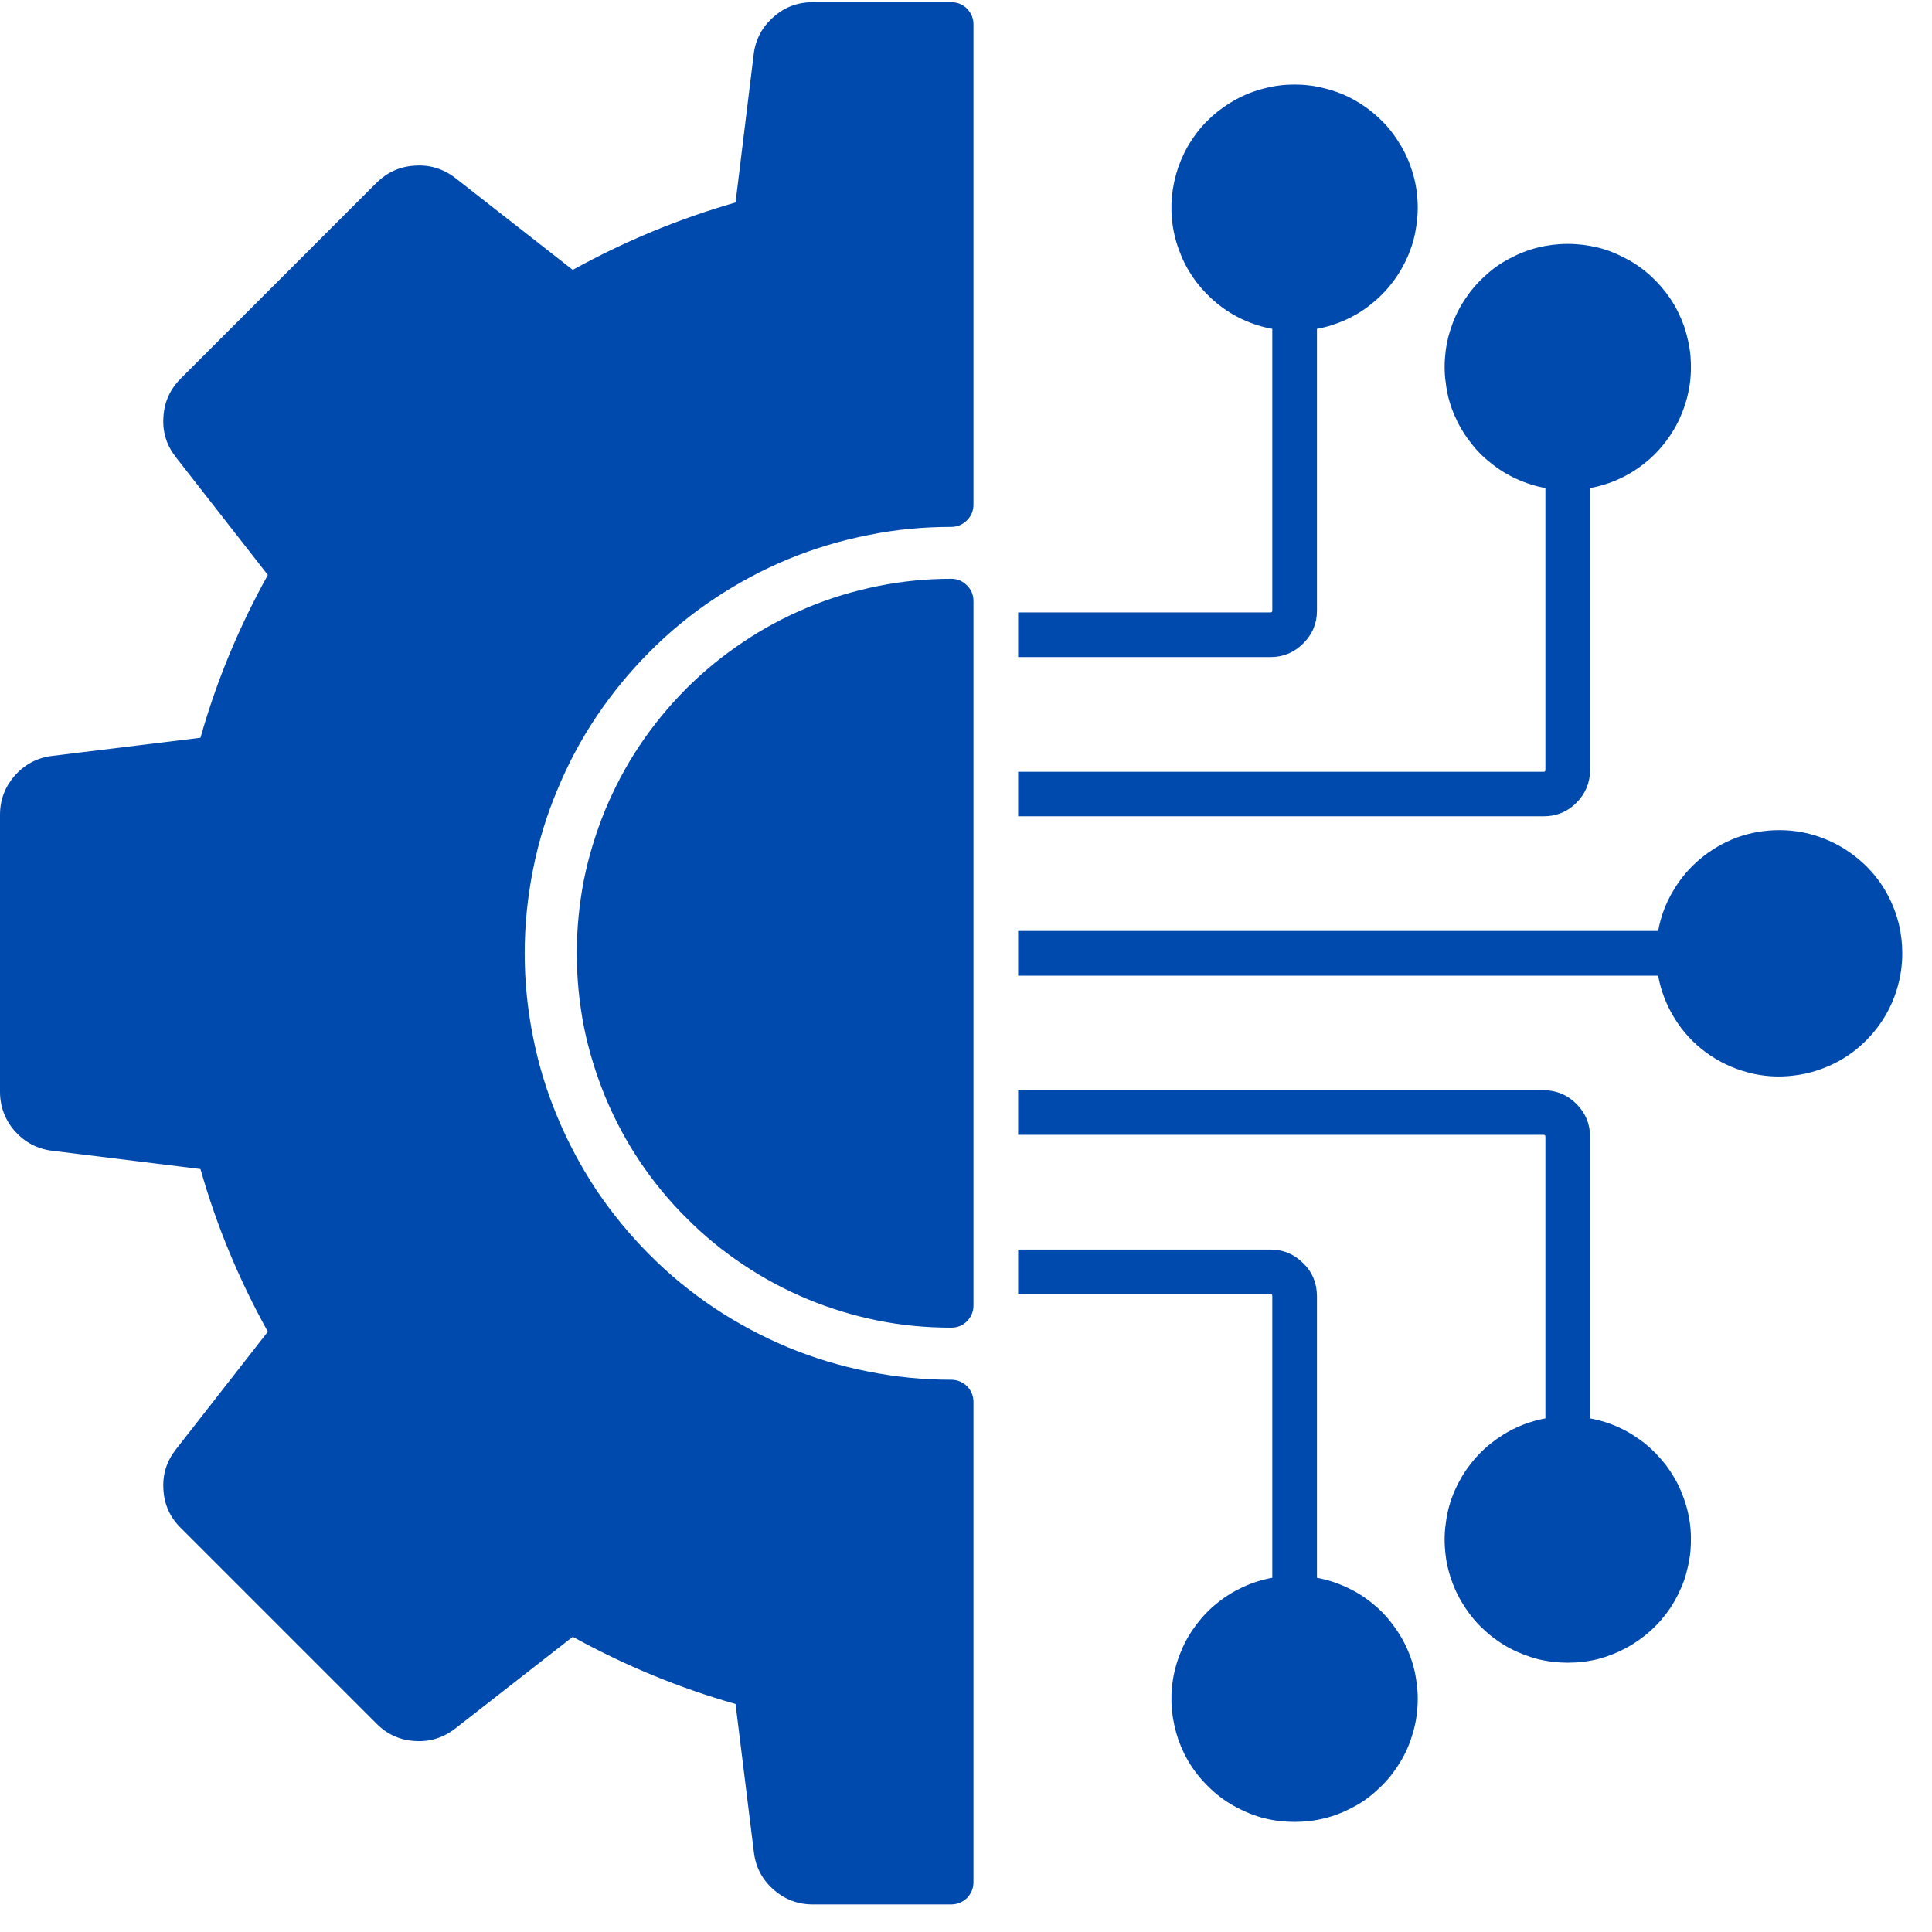
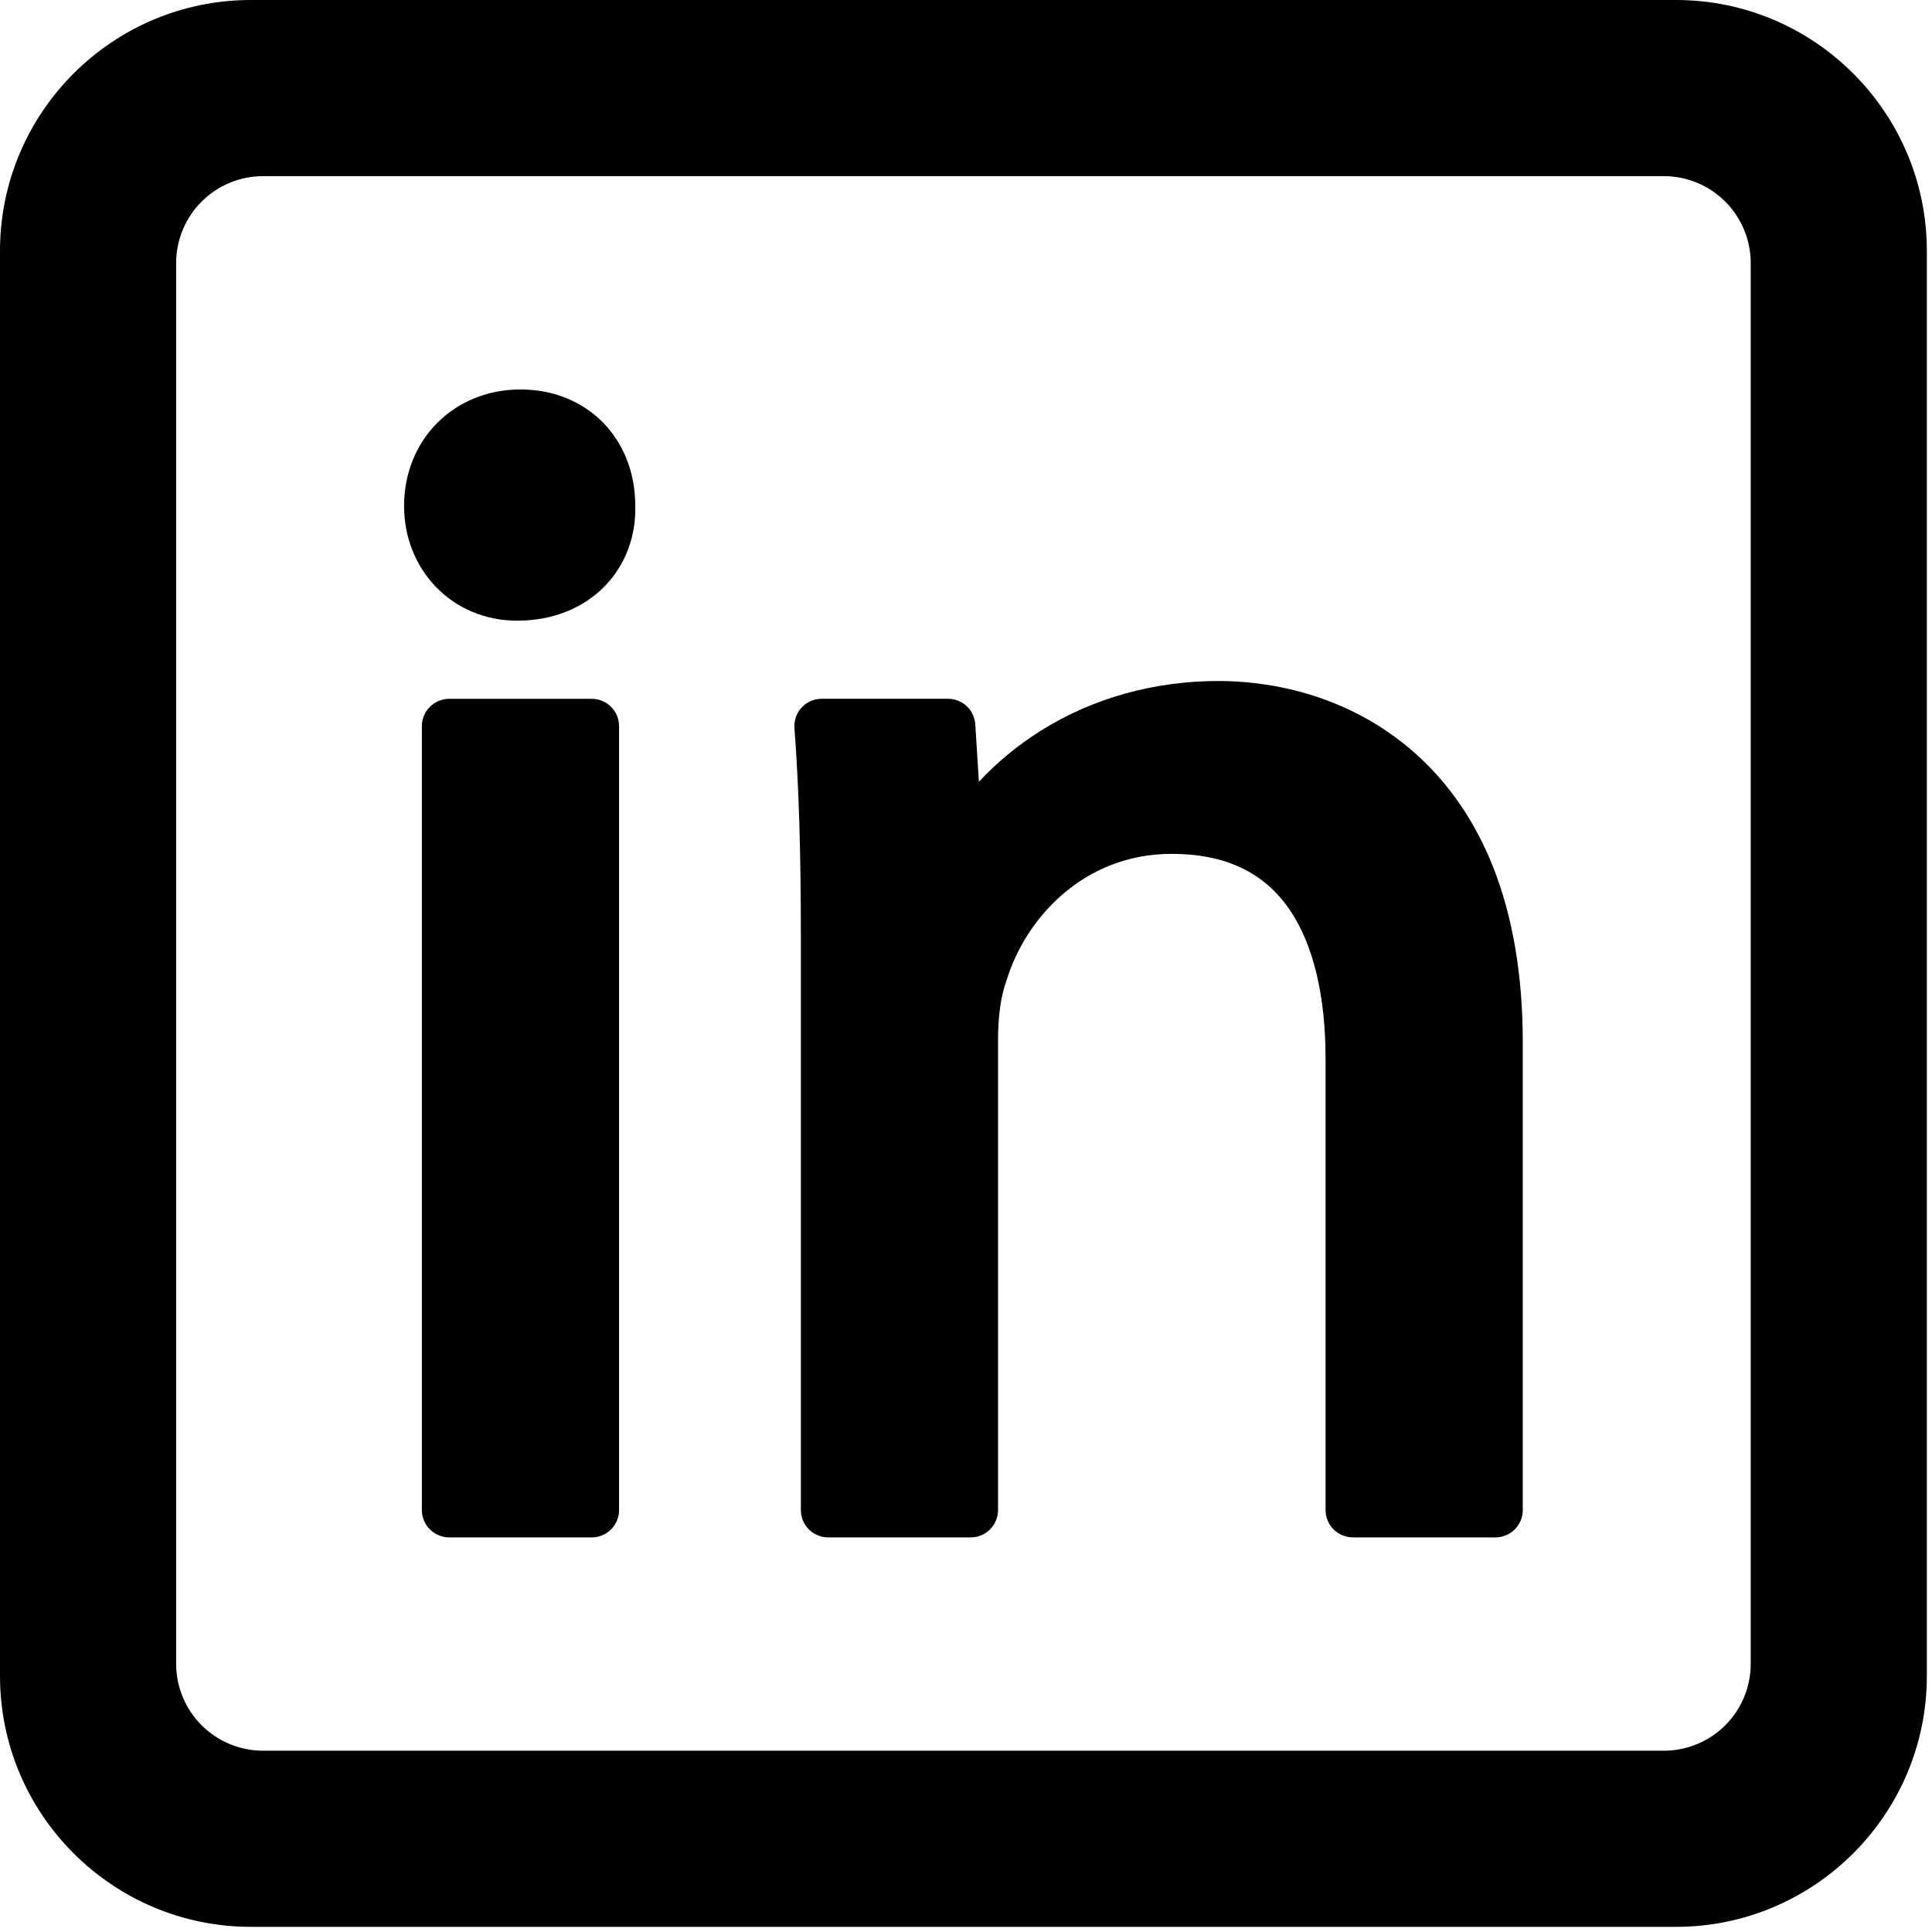
- <svg xmlns="http://www.w3.org/2000/svg" width="50" zoomAndPan="magnify" viewBox="0 0 37.5 37.5" height="50" preserveAspectRatio="xMidYMid meet" version="1.0">
-   <path fill="#004aad" d="M 19.762 22.027 L 19.762 21.16 L 29.965 21.16 C 30.211 21.164 30.422 21.25 30.598 21.426 C 30.773 21.602 30.863 21.812 30.863 22.062 L 30.863 27.531 C 31.059 27.566 31.246 27.625 31.426 27.707 C 31.605 27.789 31.77 27.895 31.926 28.016 C 32.078 28.141 32.215 28.281 32.336 28.438 C 32.453 28.594 32.555 28.766 32.629 28.945 C 32.707 29.129 32.762 29.316 32.793 29.512 C 32.824 29.707 32.828 29.902 32.812 30.102 C 32.793 30.297 32.75 30.488 32.688 30.676 C 32.621 30.859 32.535 31.035 32.426 31.203 C 32.316 31.367 32.188 31.516 32.043 31.648 C 31.895 31.781 31.734 31.895 31.562 31.988 C 31.387 32.082 31.207 32.152 31.016 32.203 C 30.824 32.25 30.629 32.273 30.43 32.273 C 30.234 32.273 30.039 32.25 29.848 32.203 C 29.656 32.152 29.473 32.082 29.297 31.988 C 29.125 31.895 28.965 31.781 28.82 31.648 C 28.672 31.516 28.547 31.367 28.438 31.203 C 28.328 31.035 28.238 30.859 28.176 30.676 C 28.109 30.488 28.066 30.297 28.051 30.102 C 28.031 29.902 28.039 29.707 28.07 29.512 C 28.098 29.316 28.152 29.129 28.23 28.945 C 28.309 28.766 28.406 28.594 28.527 28.438 C 28.645 28.281 28.781 28.141 28.938 28.016 C 29.09 27.895 29.258 27.789 29.438 27.707 C 29.617 27.625 29.805 27.566 29.996 27.531 L 29.996 22.062 C 29.996 22.039 29.984 22.027 29.965 22.027 Z M 19.762 25.117 L 24.66 25.117 C 24.684 25.117 24.695 25.129 24.695 25.152 L 24.695 30.625 C 24.5 30.66 24.312 30.719 24.133 30.801 C 23.953 30.883 23.789 30.984 23.633 31.109 C 23.48 31.23 23.344 31.371 23.223 31.531 C 23.105 31.688 23.004 31.855 22.93 32.039 C 22.852 32.219 22.797 32.41 22.766 32.605 C 22.734 32.801 22.73 32.996 22.746 33.191 C 22.766 33.387 22.809 33.578 22.871 33.766 C 22.938 33.953 23.023 34.129 23.133 34.293 C 23.242 34.457 23.371 34.605 23.516 34.738 C 23.664 34.875 23.824 34.988 23.996 35.078 C 24.172 35.172 24.352 35.246 24.543 35.293 C 24.734 35.34 24.93 35.363 25.129 35.363 C 25.324 35.363 25.52 35.34 25.711 35.293 C 25.902 35.246 26.086 35.172 26.262 35.078 C 26.434 34.988 26.594 34.875 26.738 34.738 C 26.887 34.605 27.012 34.457 27.121 34.293 C 27.23 34.129 27.32 33.953 27.383 33.766 C 27.449 33.578 27.492 33.387 27.508 33.191 C 27.527 32.996 27.52 32.801 27.488 32.605 C 27.461 32.41 27.406 32.219 27.328 32.039 C 27.25 31.855 27.152 31.688 27.031 31.531 C 26.914 31.371 26.777 31.23 26.621 31.109 C 26.469 30.984 26.301 30.883 26.121 30.801 C 25.941 30.719 25.754 30.66 25.562 30.625 L 25.562 25.152 C 25.559 24.906 25.473 24.691 25.297 24.52 C 25.121 24.344 24.91 24.254 24.66 24.254 L 19.762 24.254 Z M 19.762 12.754 L 19.762 11.887 L 24.66 11.887 C 24.684 11.887 24.695 11.875 24.695 11.852 L 24.695 6.383 C 24.5 6.348 24.312 6.289 24.133 6.207 C 23.953 6.125 23.789 6.023 23.633 5.898 C 23.48 5.773 23.344 5.633 23.223 5.477 C 23.105 5.32 23.004 5.148 22.93 4.969 C 22.852 4.785 22.797 4.598 22.766 4.402 C 22.734 4.207 22.73 4.012 22.746 3.816 C 22.766 3.617 22.809 3.426 22.871 3.242 C 22.938 3.055 23.023 2.879 23.133 2.715 C 23.242 2.547 23.371 2.398 23.516 2.266 C 23.664 2.133 23.824 2.02 23.996 1.926 C 24.172 1.832 24.352 1.762 24.543 1.715 C 24.734 1.664 24.93 1.641 25.129 1.641 C 25.324 1.641 25.52 1.664 25.711 1.715 C 25.902 1.762 26.086 1.832 26.262 1.926 C 26.434 2.02 26.594 2.133 26.738 2.266 C 26.887 2.398 27.012 2.547 27.121 2.715 C 27.23 2.879 27.32 3.055 27.383 3.242 C 27.449 3.426 27.492 3.617 27.508 3.816 C 27.527 4.012 27.52 4.207 27.488 4.402 C 27.461 4.598 27.406 4.785 27.328 4.969 C 27.25 5.148 27.152 5.32 27.031 5.477 C 26.914 5.633 26.777 5.773 26.621 5.898 C 26.469 6.023 26.301 6.125 26.121 6.207 C 25.941 6.289 25.754 6.348 25.562 6.383 L 25.562 11.852 C 25.562 12.102 25.473 12.312 25.297 12.488 C 25.121 12.664 24.91 12.754 24.66 12.754 Z M 19.762 15.844 L 29.965 15.844 C 30.211 15.844 30.422 15.758 30.598 15.582 C 30.773 15.406 30.863 15.191 30.863 14.945 L 30.863 9.473 C 31.059 9.438 31.246 9.379 31.426 9.297 C 31.605 9.215 31.77 9.113 31.926 8.988 C 32.078 8.867 32.215 8.727 32.336 8.566 C 32.453 8.41 32.555 8.242 32.629 8.059 C 32.707 7.879 32.762 7.688 32.793 7.492 C 32.824 7.297 32.828 7.102 32.812 6.906 C 32.793 6.711 32.75 6.52 32.688 6.332 C 32.621 6.145 32.535 5.969 32.426 5.805 C 32.316 5.641 32.188 5.492 32.043 5.359 C 31.895 5.223 31.734 5.109 31.562 5.02 C 31.387 4.926 31.207 4.852 31.016 4.805 C 30.824 4.758 30.629 4.734 30.43 4.734 C 30.234 4.734 30.039 4.758 29.848 4.805 C 29.656 4.852 29.473 4.926 29.297 5.02 C 29.125 5.109 28.965 5.223 28.82 5.359 C 28.672 5.492 28.547 5.641 28.438 5.805 C 28.328 5.969 28.238 6.145 28.176 6.332 C 28.109 6.52 28.066 6.711 28.051 6.906 C 28.031 7.102 28.039 7.297 28.07 7.492 C 28.098 7.688 28.152 7.879 28.23 8.059 C 28.309 8.242 28.406 8.41 28.527 8.566 C 28.645 8.727 28.781 8.867 28.938 8.988 C 29.09 9.113 29.258 9.215 29.438 9.297 C 29.617 9.379 29.805 9.438 29.996 9.473 L 29.996 14.945 C 29.996 14.969 29.984 14.98 29.965 14.98 L 19.762 14.98 Z M 18.895 18.07 L 18.895 25.34 C 18.895 25.457 18.852 25.559 18.77 25.645 C 18.684 25.73 18.582 25.77 18.461 25.77 C 17.984 25.77 17.512 25.727 17.043 25.633 C 16.578 25.539 16.121 25.402 15.68 25.219 C 15.238 25.035 14.82 24.812 14.426 24.547 C 14.027 24.281 13.66 23.98 13.324 23.641 C 12.984 23.305 12.684 22.938 12.418 22.543 C 12.152 22.145 11.93 21.727 11.746 21.285 C 11.566 20.844 11.426 20.391 11.332 19.922 C 11.242 19.453 11.195 18.98 11.195 18.504 C 11.195 18.027 11.242 17.555 11.332 17.086 C 11.426 16.617 11.566 16.164 11.746 15.723 C 11.93 15.281 12.152 14.863 12.418 14.465 C 12.684 14.07 12.984 13.703 13.324 13.363 C 13.66 13.027 14.027 12.727 14.426 12.461 C 14.82 12.195 15.238 11.973 15.68 11.789 C 16.121 11.605 16.578 11.469 17.043 11.375 C 17.512 11.281 17.984 11.234 18.461 11.234 C 18.582 11.234 18.684 11.277 18.77 11.363 C 18.852 11.445 18.895 11.547 18.895 11.668 Z M 34.535 16.113 C 34.254 16.113 33.984 16.16 33.719 16.254 C 33.457 16.352 33.219 16.488 33.004 16.668 C 32.789 16.848 32.613 17.055 32.473 17.297 C 32.328 17.539 32.234 17.797 32.184 18.07 L 19.762 18.07 L 19.762 18.938 L 32.184 18.938 C 32.238 19.234 32.348 19.516 32.508 19.773 C 32.668 20.031 32.871 20.25 33.117 20.43 C 33.363 20.609 33.633 20.738 33.93 20.816 C 34.223 20.895 34.52 20.914 34.824 20.875 C 35.125 20.84 35.41 20.746 35.68 20.602 C 35.945 20.457 36.176 20.266 36.371 20.031 C 36.566 19.797 36.711 19.535 36.805 19.246 C 36.898 18.957 36.938 18.66 36.918 18.359 C 36.902 18.055 36.828 17.766 36.699 17.488 C 36.57 17.211 36.395 16.969 36.172 16.762 C 35.949 16.555 35.699 16.395 35.414 16.281 C 35.133 16.168 34.84 16.113 34.535 16.113 Z M 1.012 22.336 L 3.891 22.691 C 4.203 23.793 4.641 24.844 5.199 25.848 L 3.414 28.133 C 3.234 28.363 3.152 28.621 3.172 28.914 C 3.188 29.203 3.301 29.453 3.508 29.656 L 7.309 33.457 C 7.516 33.664 7.762 33.777 8.055 33.793 C 8.344 33.812 8.605 33.73 8.836 33.551 L 11.117 31.77 C 12.121 32.324 13.176 32.762 14.277 33.074 L 14.633 35.953 C 14.668 36.242 14.793 36.48 15.012 36.676 C 15.23 36.867 15.484 36.965 15.773 36.965 L 18.461 36.965 C 18.582 36.965 18.684 36.922 18.77 36.84 C 18.852 36.754 18.895 36.652 18.895 36.531 L 18.895 27.215 C 18.895 27.094 18.852 26.992 18.77 26.906 C 18.684 26.824 18.582 26.781 18.461 26.781 C 17.918 26.781 17.379 26.727 16.848 26.621 C 16.312 26.516 15.797 26.359 15.293 26.152 C 14.793 25.941 14.316 25.688 13.863 25.387 C 13.41 25.082 12.992 24.742 12.609 24.355 C 12.227 23.973 11.883 23.555 11.578 23.102 C 11.277 22.648 11.023 22.172 10.816 21.672 C 10.605 21.168 10.449 20.652 10.344 20.117 C 10.238 19.586 10.184 19.047 10.184 18.504 C 10.184 17.961 10.238 17.422 10.344 16.887 C 10.449 16.355 10.605 15.836 10.816 15.336 C 11.023 14.832 11.277 14.355 11.578 13.906 C 11.883 13.453 12.227 13.035 12.609 12.652 C 12.992 12.266 13.41 11.922 13.863 11.621 C 14.316 11.32 14.793 11.062 15.293 10.855 C 15.797 10.648 16.312 10.492 16.848 10.387 C 17.379 10.277 17.918 10.227 18.461 10.227 C 18.582 10.227 18.684 10.184 18.77 10.098 C 18.852 10.016 18.895 9.914 18.895 9.793 L 18.895 0.473 C 18.895 0.355 18.852 0.254 18.77 0.168 C 18.684 0.082 18.582 0.043 18.461 0.043 L 15.773 0.043 C 15.484 0.043 15.227 0.137 15.012 0.332 C 14.793 0.523 14.664 0.766 14.629 1.055 L 14.277 3.93 C 13.176 4.246 12.121 4.684 11.117 5.238 L 8.836 3.453 C 8.605 3.277 8.344 3.195 8.055 3.215 C 7.762 3.23 7.516 3.344 7.309 3.547 L 3.508 7.348 C 3.301 7.555 3.188 7.805 3.172 8.094 C 3.152 8.387 3.234 8.645 3.414 8.875 L 5.199 11.16 C 4.641 12.164 4.203 13.215 3.891 14.32 L 1.012 14.672 C 0.723 14.707 0.484 14.836 0.289 15.051 C 0.098 15.27 0 15.523 0 15.816 L 0 21.191 C 0 21.48 0.098 21.738 0.289 21.957 C 0.484 22.172 0.723 22.301 1.012 22.336 Z M 1.012 22.336 " fill-opacity="1" fill-rule="evenodd" />
+ <svg xmlns="http://www.w3.org/2000/svg" width="250" zoomAndPan="magnify" viewBox="0 0 187.5 187.5" height="250" preserveAspectRatio="xMidYMid meet" version="1.0">
+   <path fill="#000000" d="M 43.594 67.82 L 57.426 67.82 C 57.777 67.82 58.117 67.887 58.441 68.023 C 58.766 68.156 59.055 68.348 59.301 68.598 C 59.551 68.848 59.742 69.133 59.879 69.457 C 60.012 69.781 60.078 70.121 60.078 70.473 L 60.078 146.551 C 60.078 146.902 60.012 147.242 59.879 147.566 C 59.742 147.891 59.551 148.176 59.301 148.426 C 59.055 148.676 58.766 148.867 58.441 149 C 58.117 149.137 57.777 149.203 57.426 149.203 L 43.594 149.203 C 43.242 149.203 42.906 149.137 42.582 149 C 42.254 148.867 41.969 148.676 41.719 148.426 C 41.473 148.176 41.277 147.891 41.145 147.566 C 41.012 147.242 40.941 146.902 40.941 146.551 L 40.941 70.473 C 40.941 70.121 41.012 69.781 41.145 69.457 C 41.277 69.133 41.473 68.848 41.719 68.598 C 41.969 68.348 42.254 68.156 42.582 68.023 C 42.906 67.887 43.242 67.82 43.594 67.82 Z M 43.594 67.82 " fill-opacity="1" fill-rule="nonzero" />
+   <path fill="#000000" d="M 61.652 49.051 C 61.633 42.527 56.953 37.797 50.512 37.797 C 44.07 37.797 39.215 42.656 39.215 49.098 C 39.215 52.094 40.309 54.883 42.293 56.945 C 44.332 59.07 47.141 60.238 50.195 60.238 C 53.586 60.238 56.609 59.043 58.715 56.863 C 60.688 54.82 61.73 52.066 61.652 49.098 C 61.652 49.082 61.652 49.07 61.652 49.051 Z M 61.652 49.051 " fill-opacity="1" fill-rule="nonzero" />
+   <path fill="#000000" d="M 137.414 73.172 C 130.527 67.012 122.457 66.09 118.258 66.09 C 111.984 66.09 106.008 67.766 100.969 70.941 C 98.766 72.328 96.777 73.969 95 75.871 L 94.652 70.301 C 94.629 69.965 94.547 69.645 94.402 69.336 C 94.262 69.031 94.066 68.762 93.82 68.531 C 93.57 68.301 93.293 68.125 92.977 68 C 92.664 67.875 92.336 67.816 92 67.816 L 79.746 67.816 C 79.379 67.816 79.023 67.891 78.684 68.035 C 78.348 68.184 78.051 68.395 77.801 68.664 C 77.551 68.934 77.363 69.242 77.242 69.594 C 77.121 69.941 77.074 70.297 77.102 70.668 C 77.535 76.473 77.723 82.574 77.723 91.059 L 77.723 146.551 C 77.723 146.902 77.789 147.242 77.926 147.566 C 78.059 147.891 78.25 148.176 78.5 148.426 C 78.746 148.676 79.035 148.867 79.359 149 C 79.684 149.137 80.023 149.203 80.375 149.203 L 94.207 149.203 C 94.559 149.203 94.898 149.137 95.223 149 C 95.547 148.867 95.836 148.676 96.082 148.426 C 96.332 148.176 96.523 147.891 96.656 147.566 C 96.793 147.242 96.859 146.902 96.859 146.551 L 96.859 100.809 C 96.859 98.66 97.145 96.641 97.645 95.27 C 97.66 95.23 97.672 95.184 97.688 95.137 C 99.555 89.039 105.234 82.867 113.699 82.867 C 118.938 82.867 122.699 84.66 125.199 88.344 C 127.453 91.676 128.645 96.641 128.645 102.691 L 128.645 146.551 C 128.645 146.902 128.715 147.242 128.848 147.566 C 128.984 147.891 129.176 148.176 129.422 148.426 C 129.672 148.676 129.957 148.867 130.285 149 C 130.609 149.137 130.945 149.203 131.297 149.203 L 145.133 149.203 C 145.484 149.203 145.82 149.137 146.148 149 C 146.473 148.867 146.758 148.676 147.008 148.426 C 147.258 148.176 147.449 147.891 147.582 147.566 C 147.715 147.242 147.785 146.902 147.785 146.551 L 147.785 101.125 C 147.785 94.652 146.805 88.914 144.879 84.074 C 143.145 79.723 140.633 76.051 137.414 73.172 Z M 137.414 73.172 " fill-opacity="1" fill-rule="nonzero" />
+   <path fill="#000000" d="M 162.656 0 L 24.344 0 C 10.922 0 0 10.922 0 24.344 L 0 162.656 C 0 176.078 10.922 187 24.344 187 L 162.656 187 C 176.078 187 187 176.078 187 162.656 L 187 24.344 C 187 10.922 176.078 0 162.656 0 Z M 169.906 25.523 L 169.906 161.477 C 169.906 162.031 169.852 162.578 169.742 163.121 C 169.637 163.664 169.477 164.191 169.262 164.703 C 169.051 165.215 168.793 165.699 168.484 166.16 C 168.176 166.617 167.828 167.043 167.438 167.438 C 167.043 167.828 166.617 168.176 166.16 168.484 C 165.699 168.793 165.215 169.051 164.703 169.262 C 164.191 169.477 163.664 169.637 163.121 169.742 C 162.578 169.852 162.031 169.906 161.477 169.906 L 25.523 169.906 C 24.969 169.906 24.422 169.852 23.879 169.742 C 23.336 169.637 22.809 169.477 22.301 169.262 C 21.789 169.051 21.301 168.793 20.844 168.484 C 20.383 168.176 19.957 167.828 19.566 167.438 C 19.176 167.043 18.824 166.617 18.516 166.16 C 18.211 165.699 17.949 165.215 17.738 164.703 C 17.527 164.191 17.367 163.664 17.258 163.121 C 17.148 162.578 17.094 162.031 17.094 161.477 L 17.094 25.523 C 17.094 24.969 17.148 24.422 17.258 23.879 C 17.367 23.336 17.527 22.809 17.738 22.301 C 17.949 21.789 18.211 21.301 18.516 20.844 C 18.824 20.383 19.176 19.957 19.566 19.566 C 19.957 19.176 20.383 18.824 20.844 18.516 C 21.301 18.211 21.789 17.949 22.301 17.738 C 22.809 17.527 23.336 17.367 23.879 17.258 C 24.422 17.148 24.969 17.094 25.523 17.094 L 161.477 17.094 C 162.031 17.094 162.578 17.148 163.121 17.258 C 163.664 17.367 164.191 17.527 164.703 17.738 C 165.215 17.949 165.699 18.211 166.16 18.516 C 166.617 18.824 167.043 19.176 167.438 19.566 C 167.828 19.957 168.176 20.383 168.484 20.844 C 168.793 21.301 169.051 21.789 169.262 22.301 C 169.477 22.809 169.637 23.336 169.742 23.879 C 169.852 24.422 169.906 24.969 169.906 25.523 Z M 169.906 25.523 " fill-opacity="1" fill-rule="nonzero" />
</svg>
